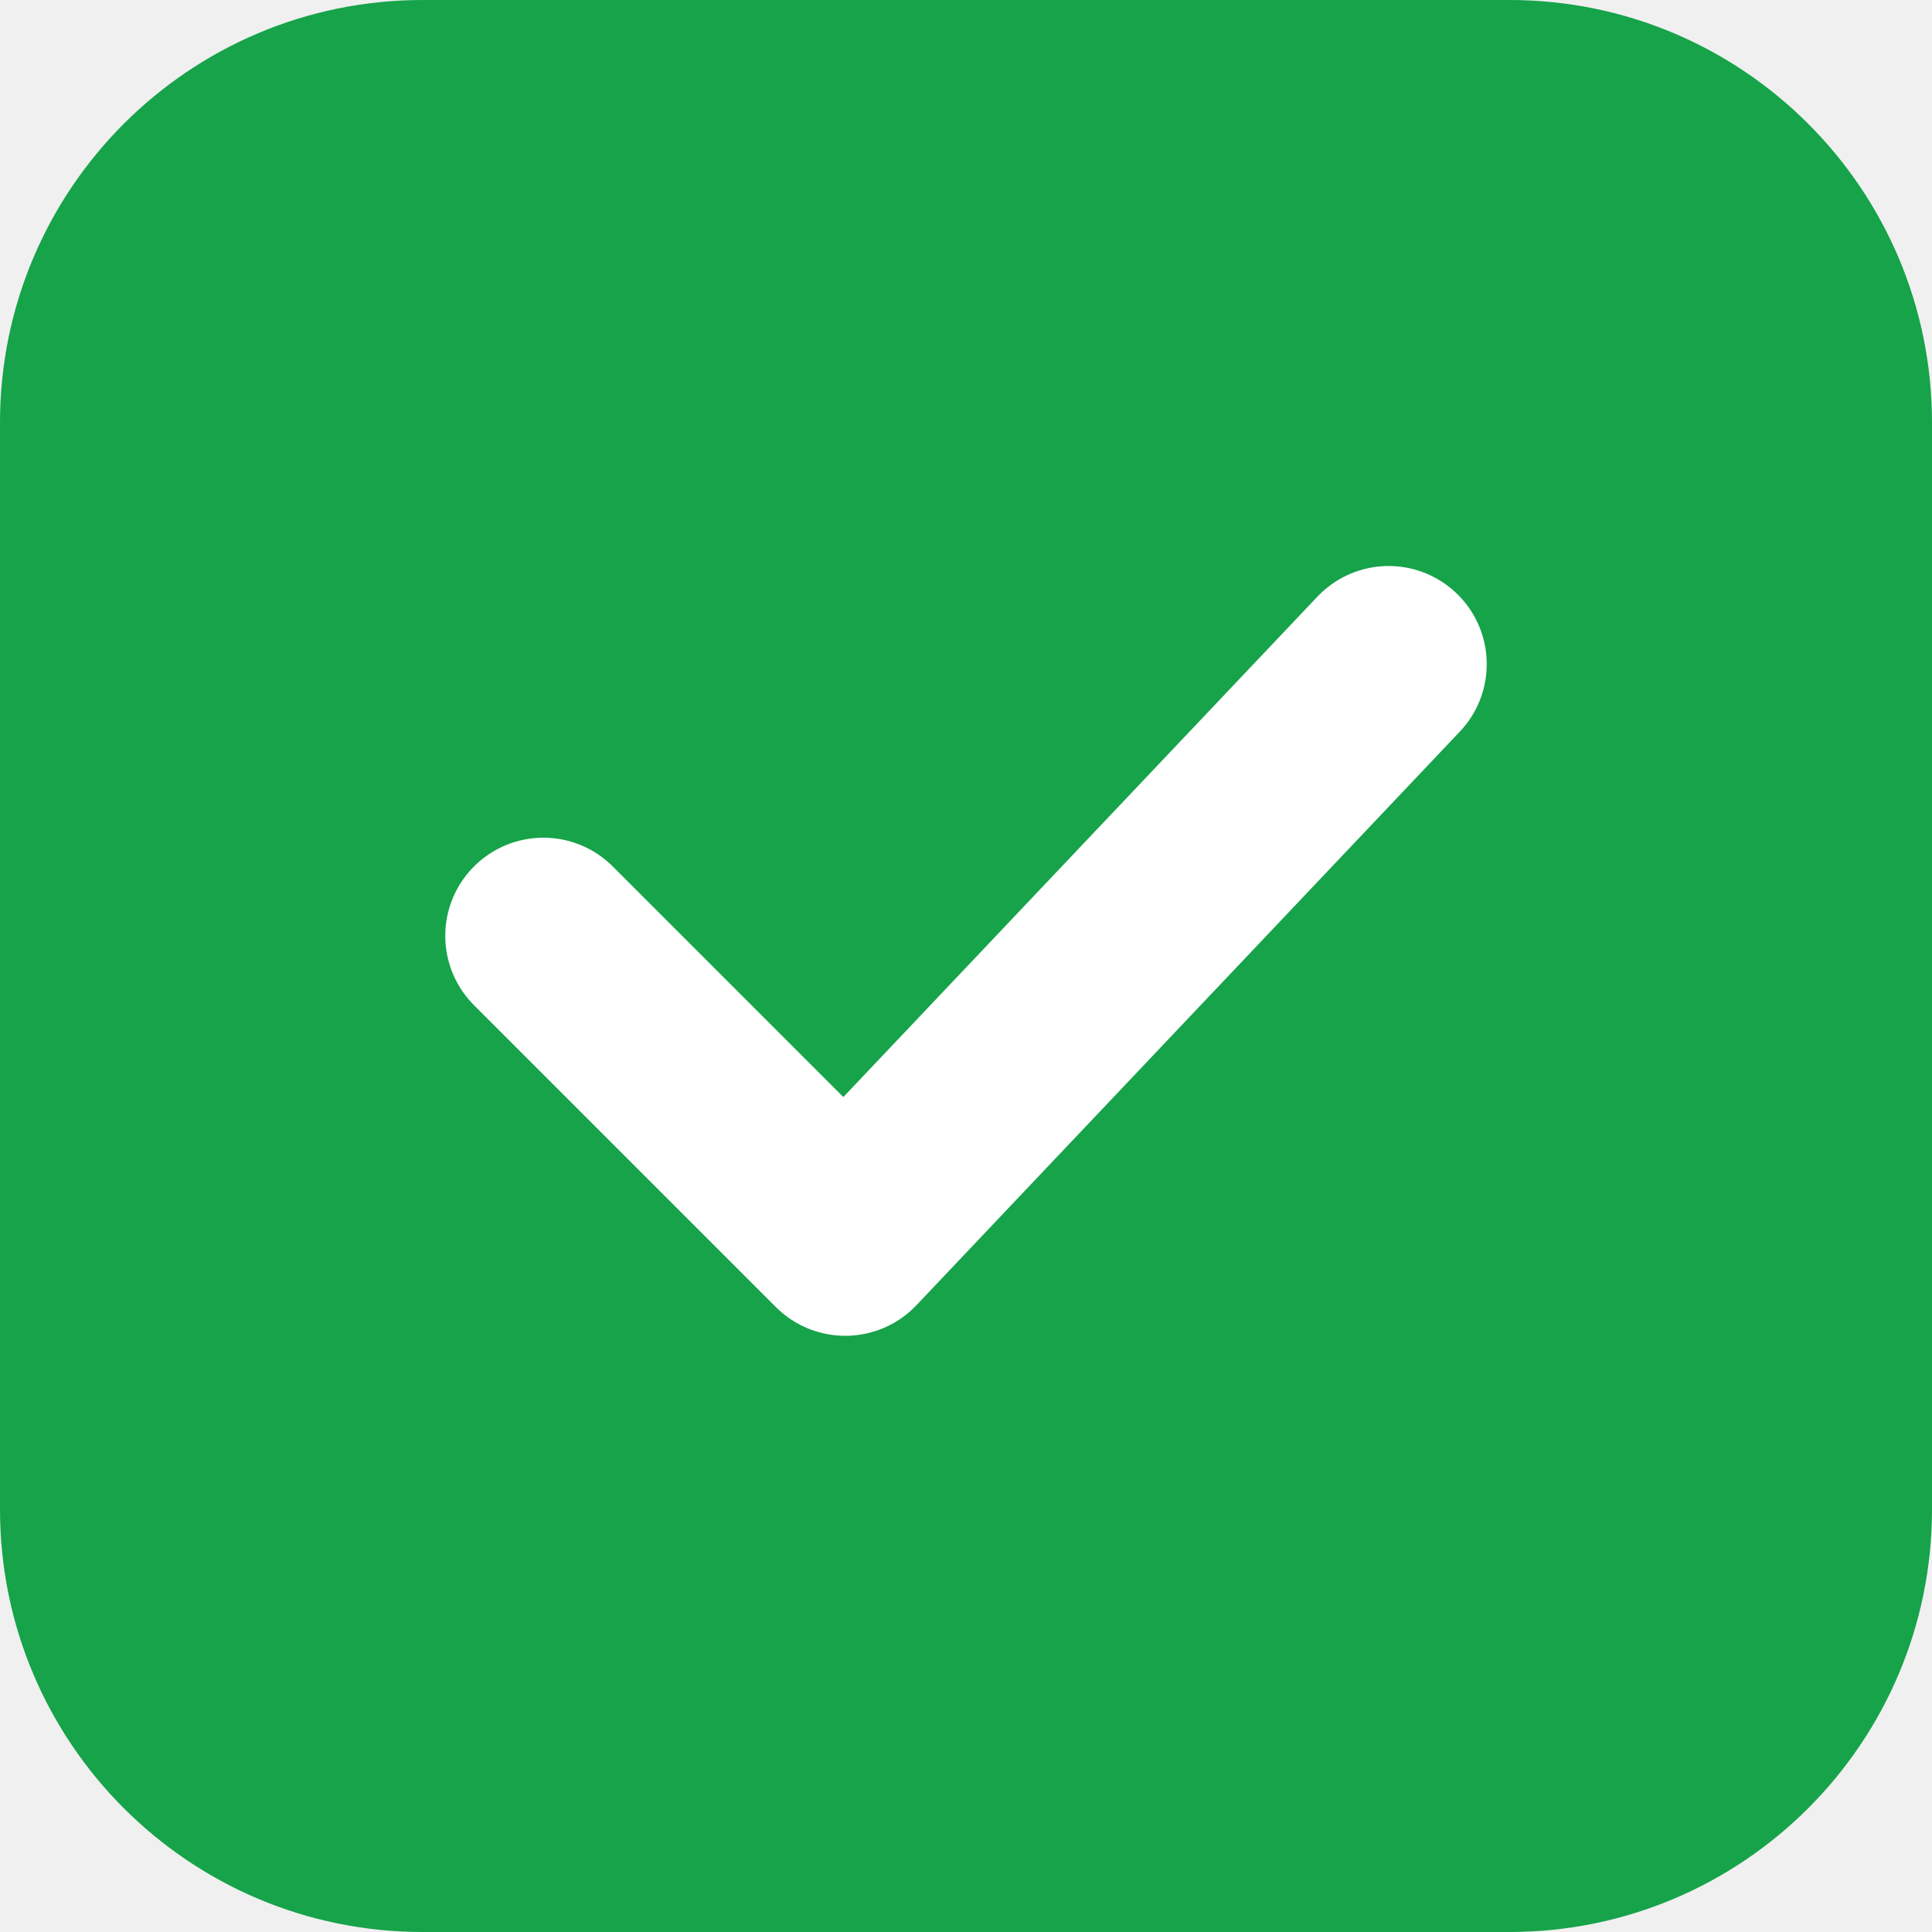
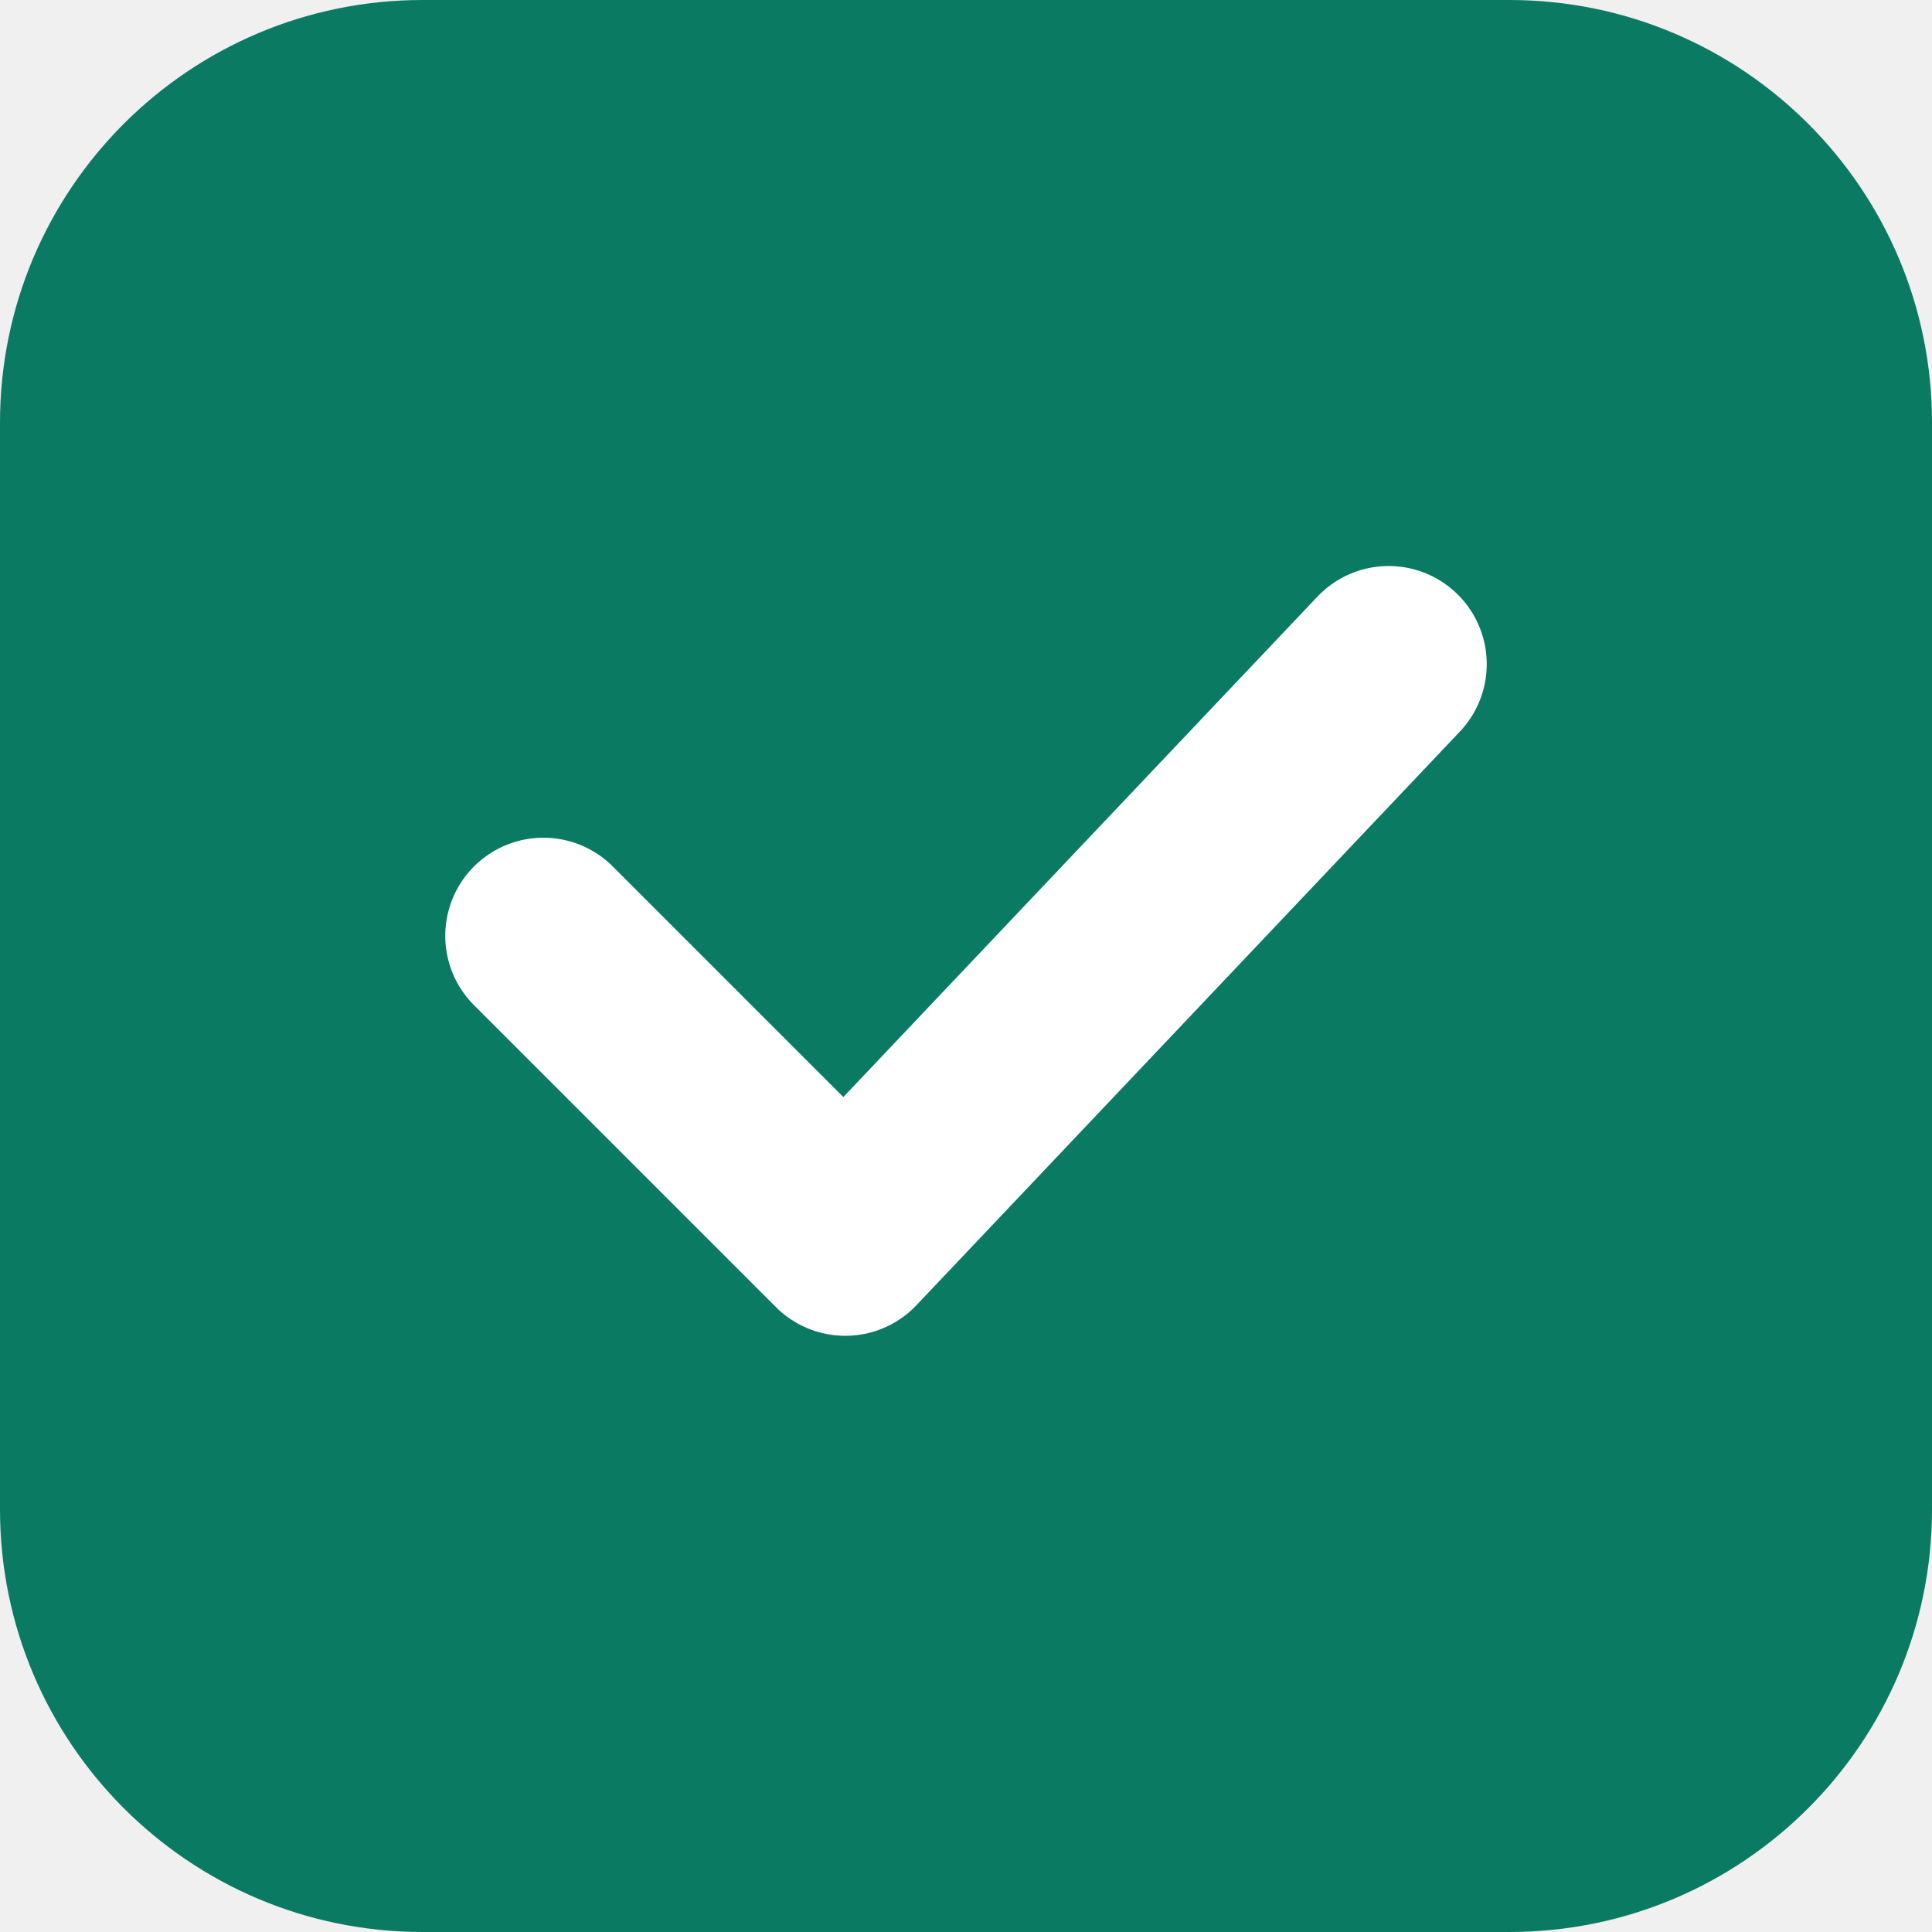
<svg xmlns="http://www.w3.org/2000/svg" width="64" height="64" viewBox="0 0 64 64">
-   <rect width="64" height="64" rx="14" fill="#16a34a" />
+   <rect width="64" height="64" rx="14" fill="#0b7a63" />
  <path d="M46 22 28 41l-10-10" fill="none" stroke="#ffffff" stroke-width="6.5" stroke-linecap="round" stroke-linejoin="round" />
</svg>
